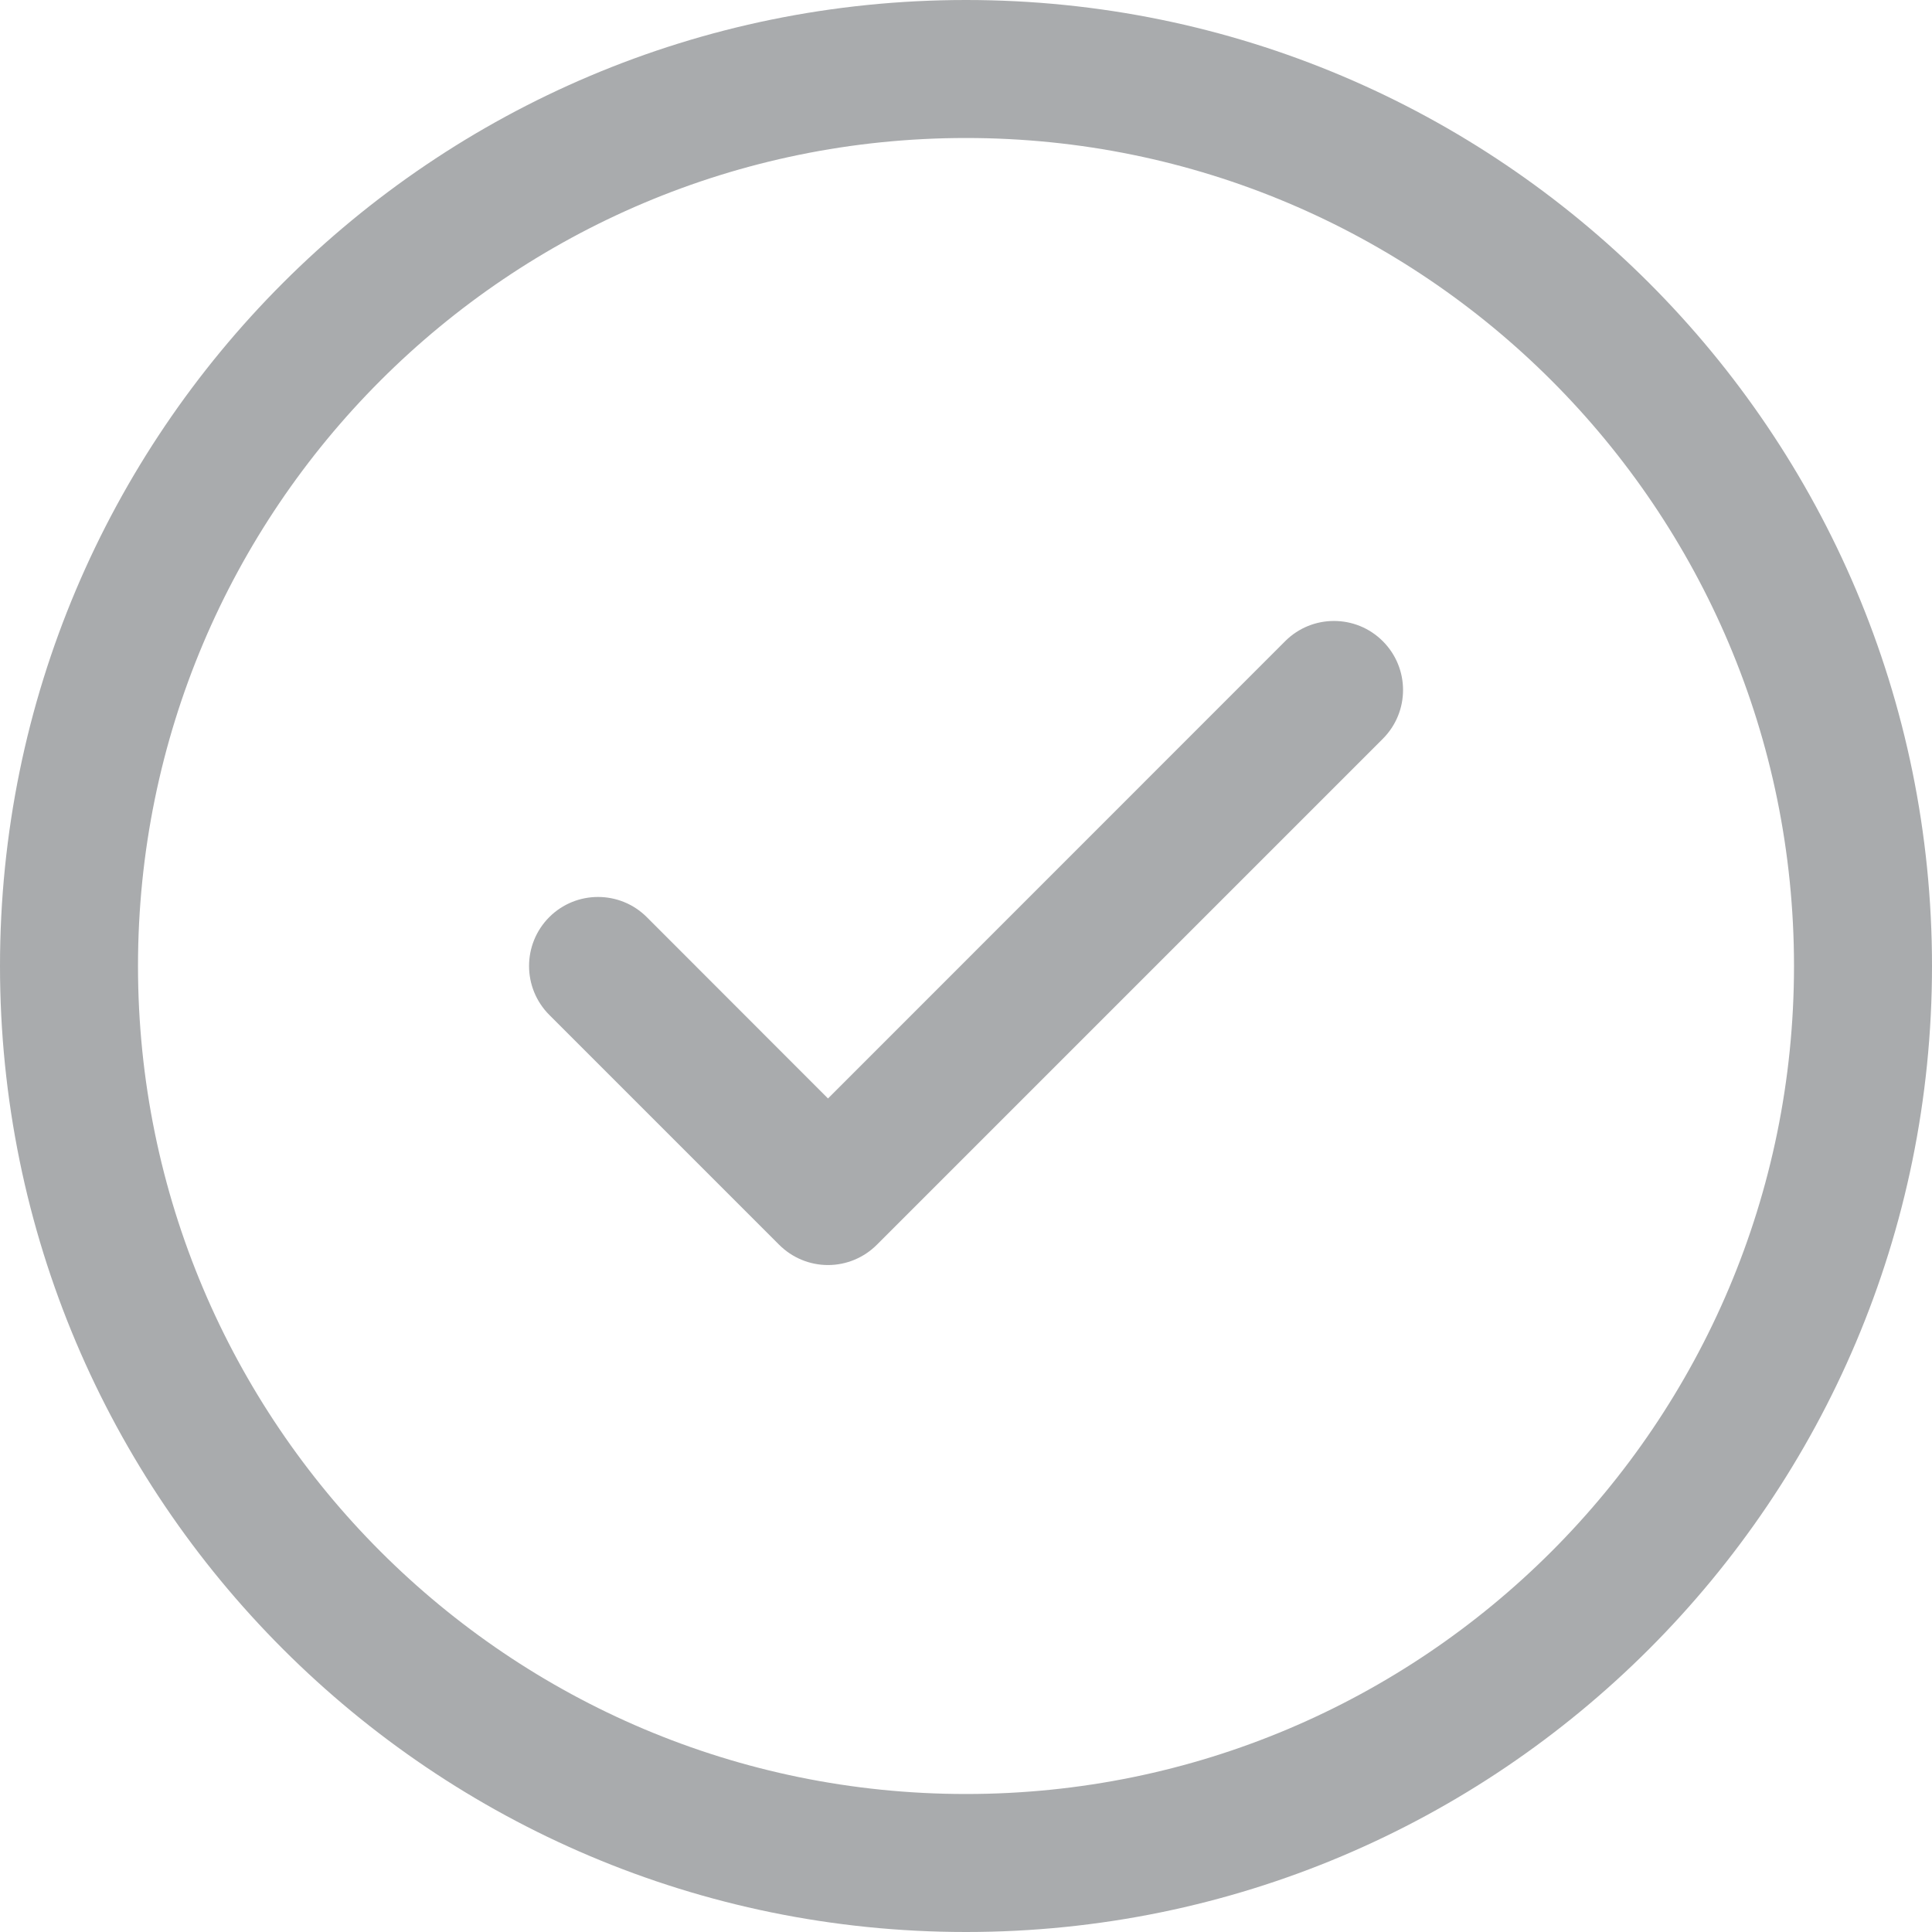
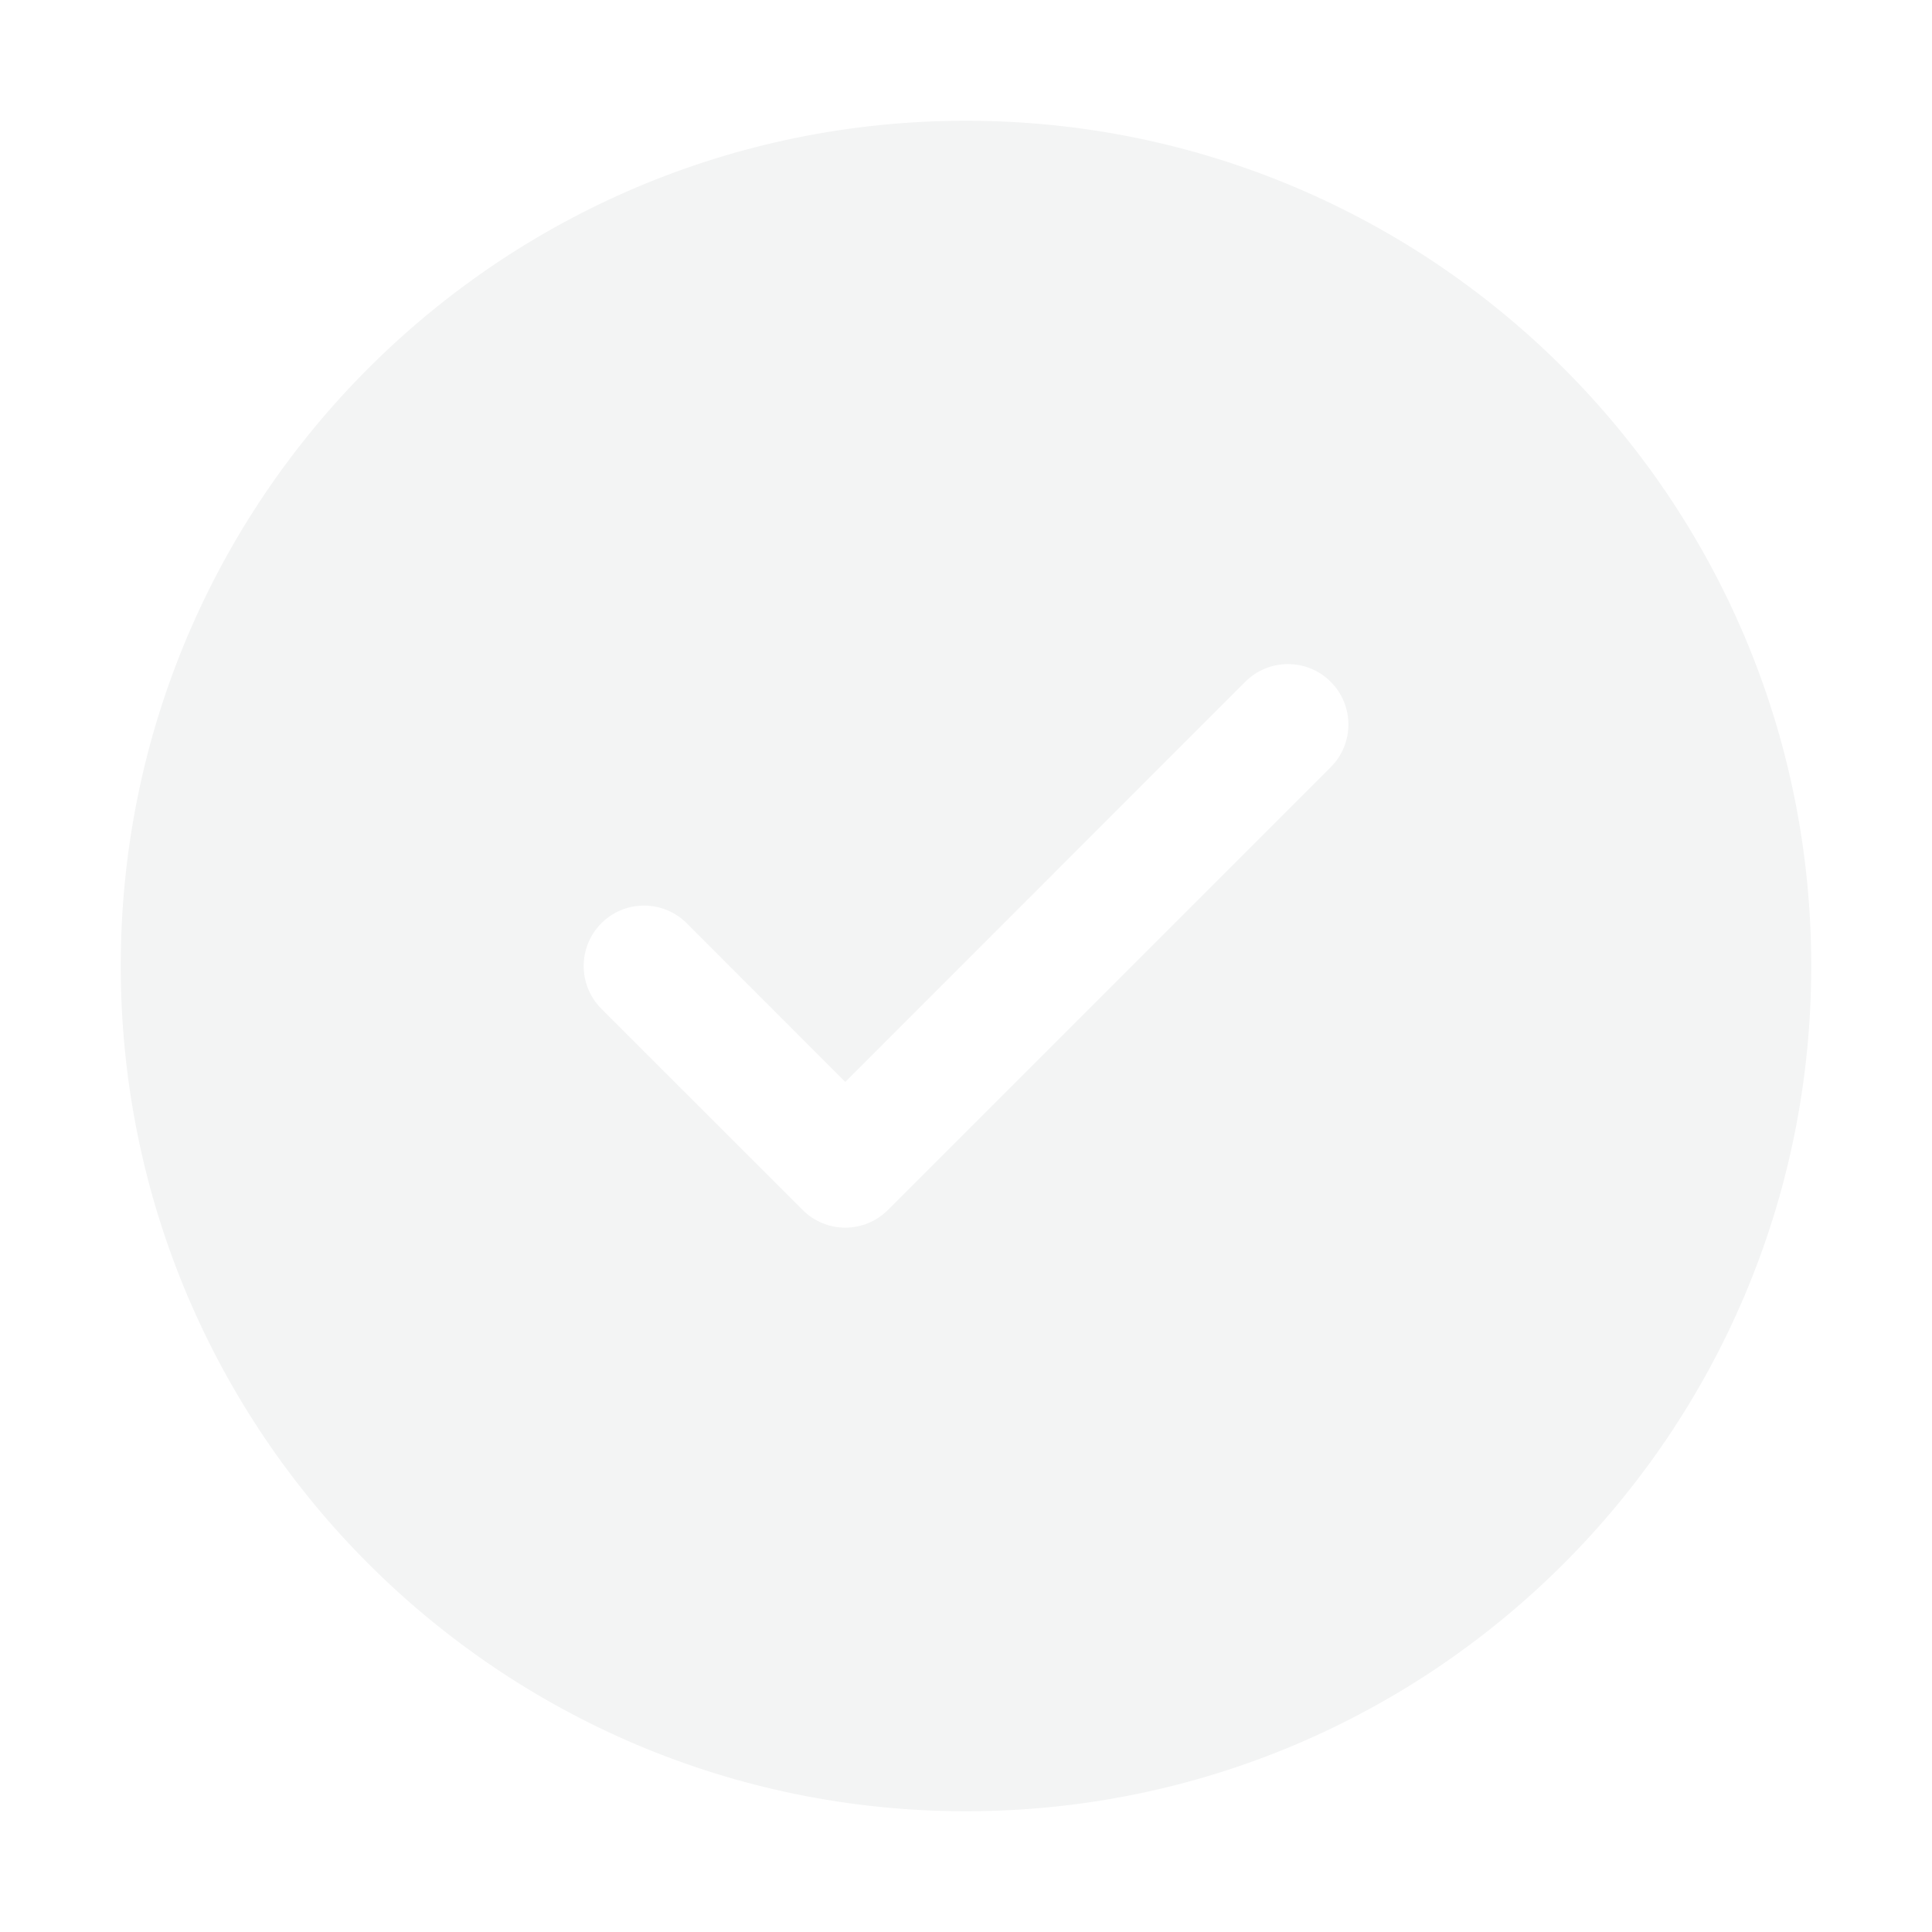
- <svg xmlns="http://www.w3.org/2000/svg" width="14" height="14" viewBox="0 0 14 14" fill="none">
-   <path d="M10.02 5.354C10.216 5.158 10.216 4.842 10.02 4.646C9.825 4.451 9.508 4.451 9.313 4.646L6 7.96L4.687 6.646C4.492 6.451 4.175 6.451 3.98 6.646C3.785 6.842 3.785 7.158 3.98 7.354L5.646 9.02C5.74 9.114 5.867 9.167 6 9.167C6.133 9.167 6.26 9.114 6.354 9.02L10.02 5.354Z" fill="#A9ABAD" />
-   <path fill-rule="evenodd" clip-rule="evenodd" d="M7 0C3.134 0 0 3.134 0 7C0 10.866 3.134 14 7 14C10.866 14 14 10.866 14 7C14 3.134 10.866 0 7 0ZM1 7C1 3.686 3.686 1 7 1C10.314 1 13 3.686 13 7C13 10.314 10.314 13 7 13C3.686 13 1 10.314 1 7Z" fill="#A9ABAD" />
+ <svg xmlns="http://www.w3.org/2000/svg" width="16" height="16" viewBox="0 0 16 16" fill="none">
+   <path fill-rule="evenodd" clip-rule="evenodd" d="M15 8C15 11.866 11.866 15 8 15C4.134 15 1 11.866 1 8C1 4.134 4.134 1 8 1C11.866 1 15 4.134 15 8ZM11.02 6.354C11.216 6.158 11.216 5.842 11.02 5.646C10.825 5.451 10.508 5.451 10.313 5.646L7 8.96L5.687 7.646C5.492 7.451 5.175 7.451 4.98 7.646C4.785 7.842 4.785 8.158 4.98 8.354L6.647 10.02C6.74 10.114 6.868 10.167 7 10.167C7.133 10.167 7.26 10.114 7.354 10.02L11.02 6.354Z" fill="#F3F4F4" />
</svg>
